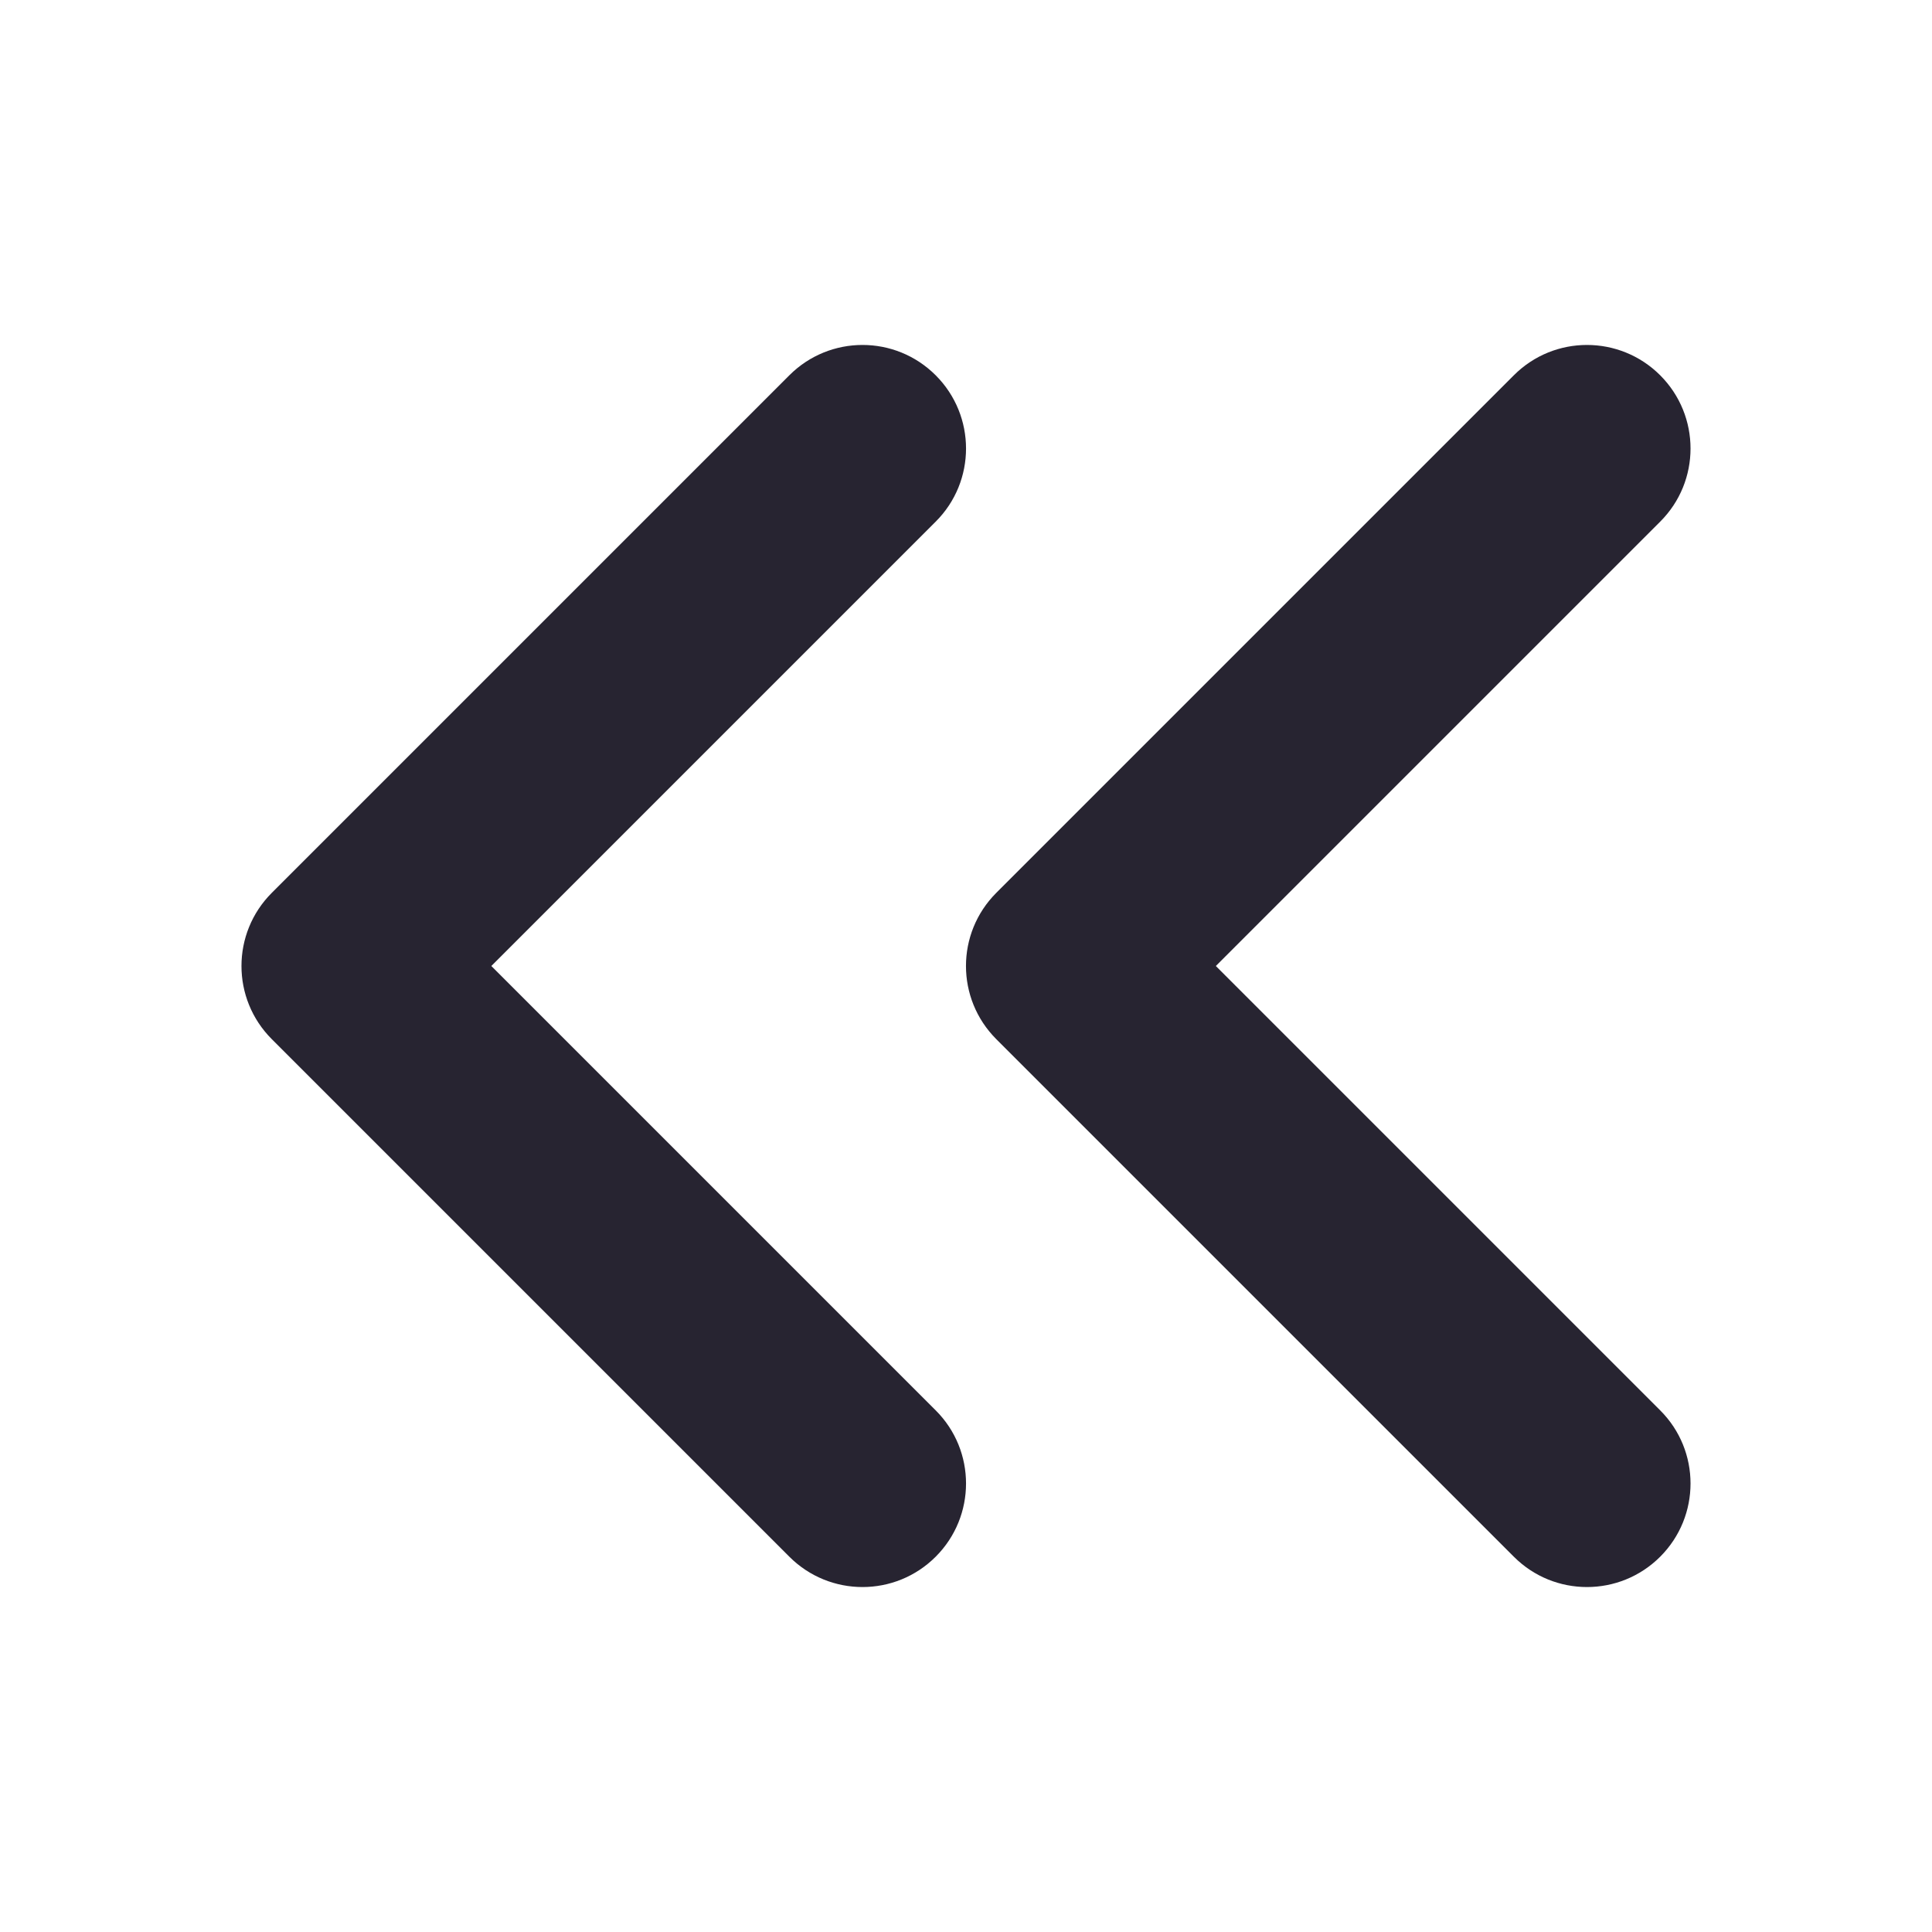
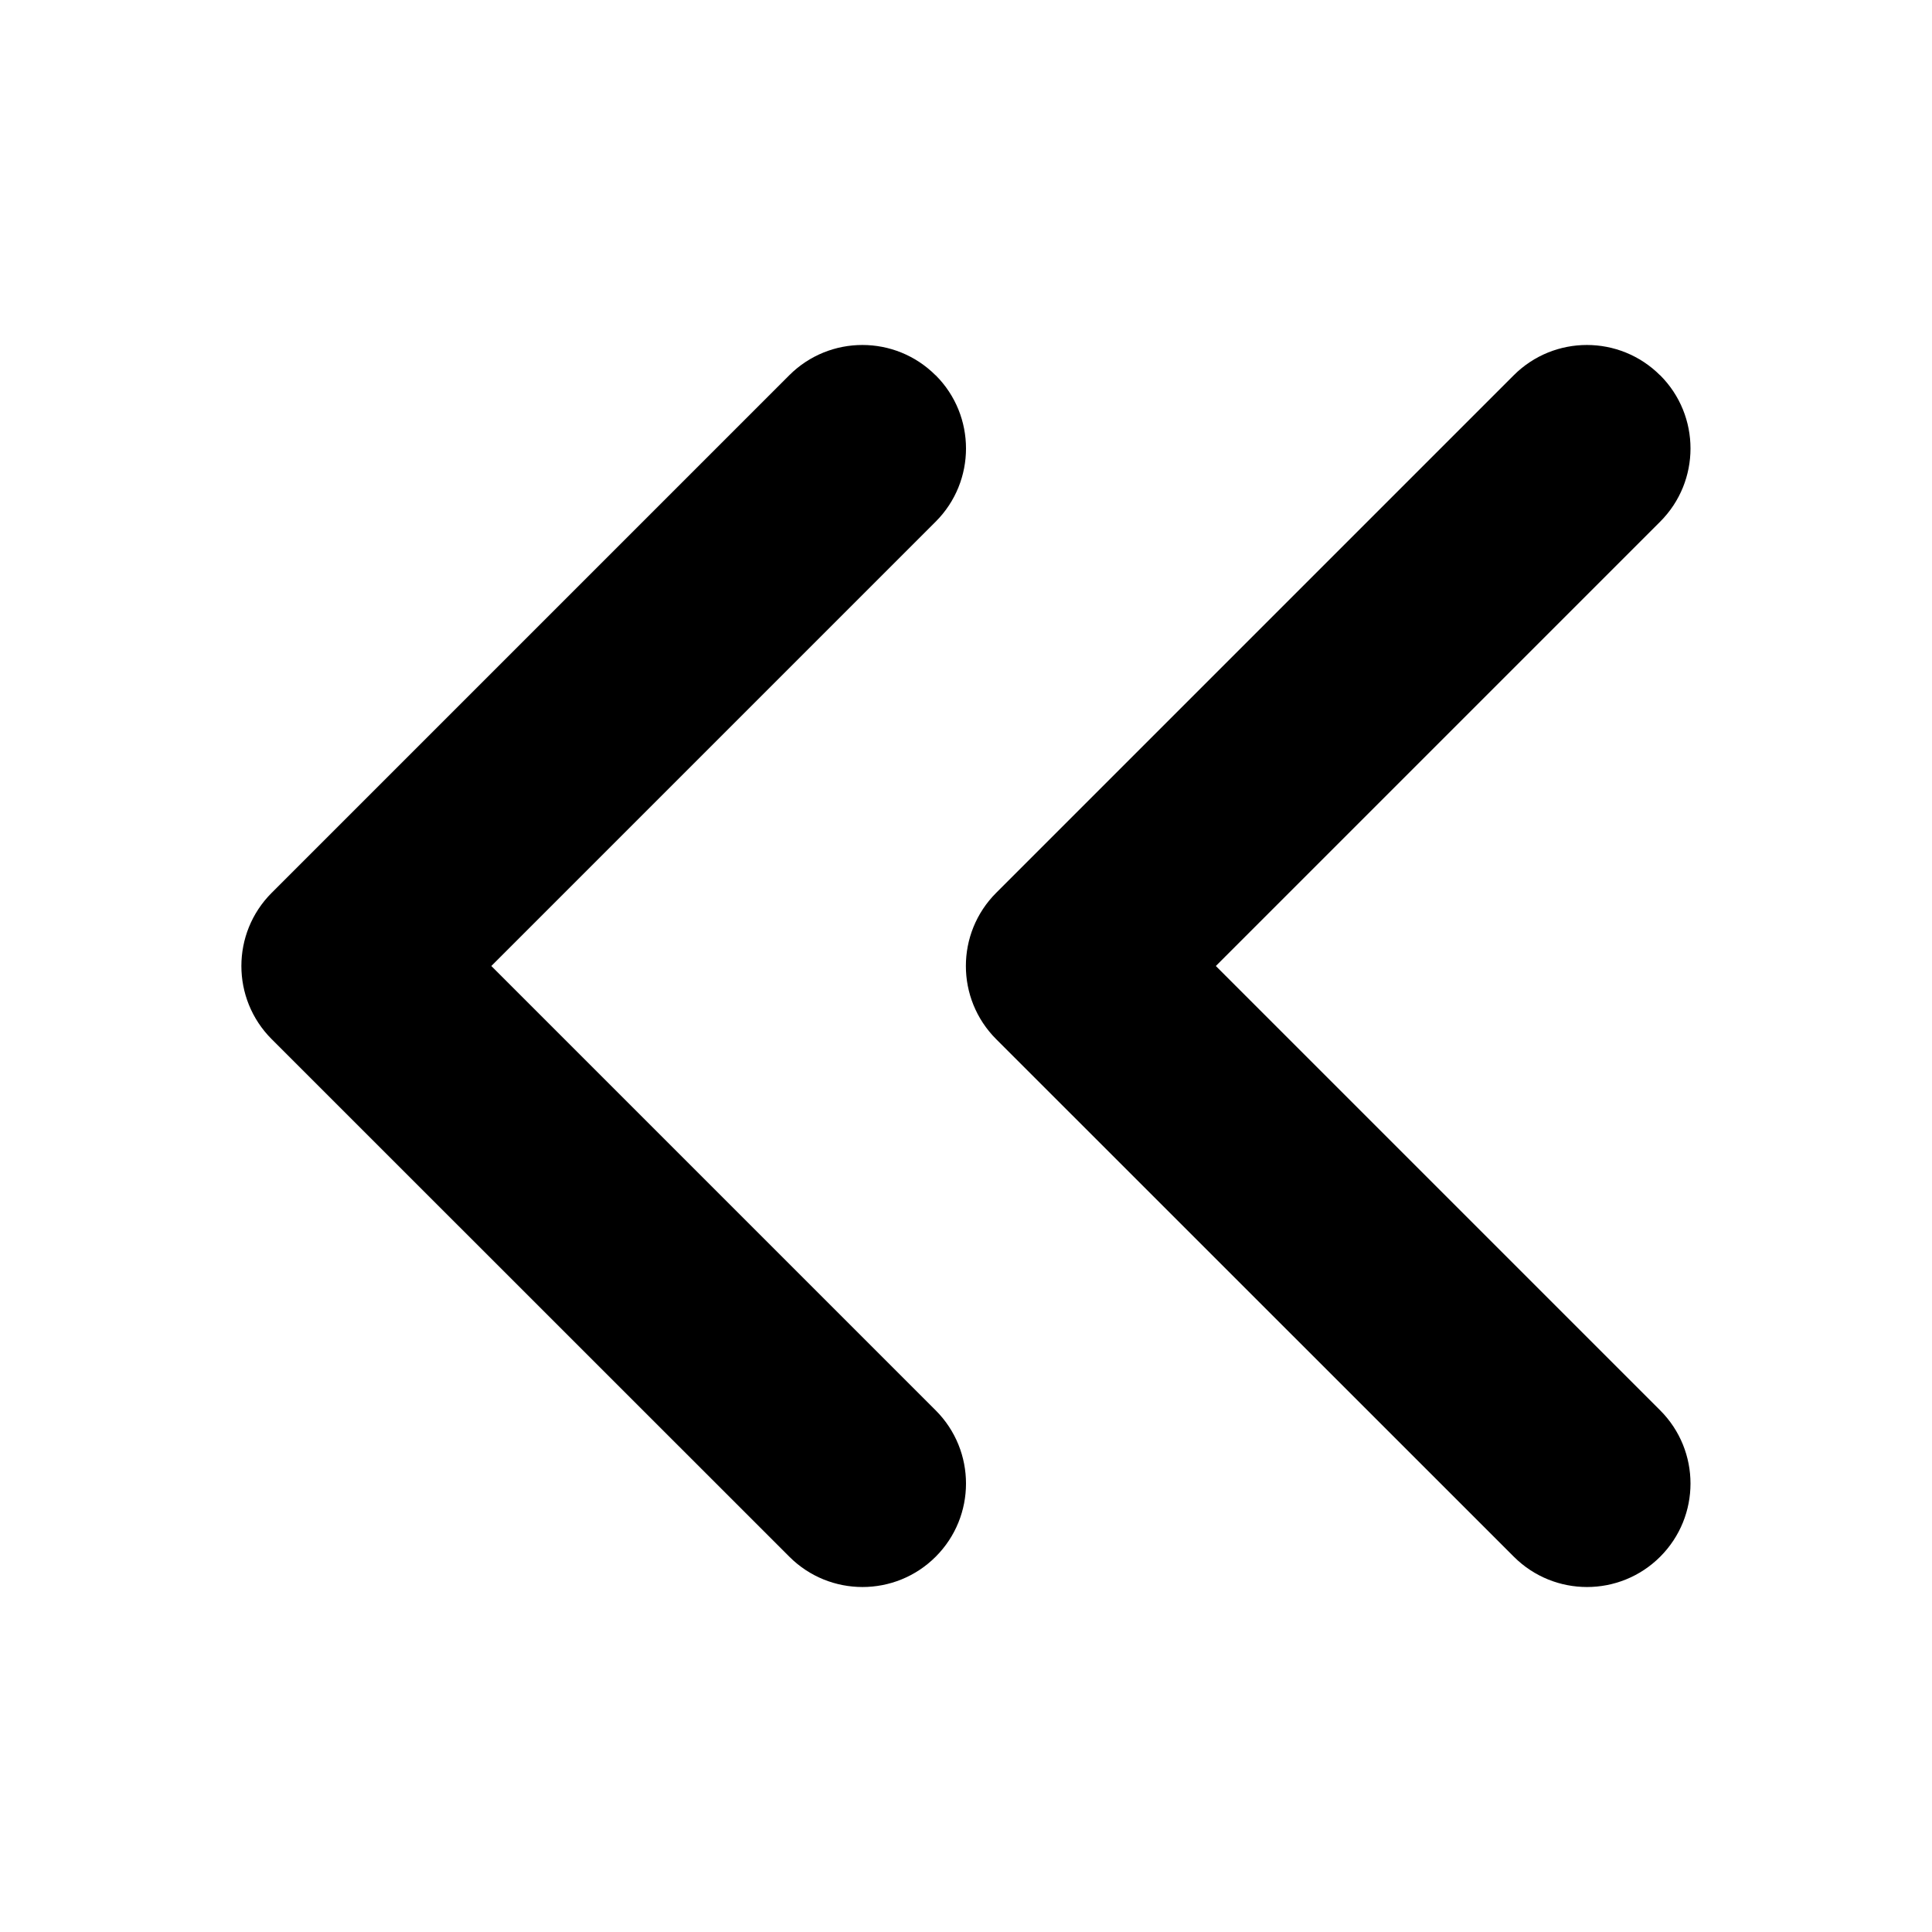
- <svg xmlns="http://www.w3.org/2000/svg" width="16" height="16" viewBox="0 0 16 16" fill="none">
-   <path fill-rule="evenodd" clip-rule="evenodd" d="M7.749 3.108C8.084 3.443 8.084 3.986 7.749 4.32L4.069 8L7.749 11.68C8.084 12.014 8.084 12.557 7.749 12.892C7.414 13.227 6.872 13.227 6.537 12.892L2.251 8.606C1.916 8.271 1.916 7.729 2.251 7.394L6.537 3.108C6.872 2.773 7.414 2.773 7.749 3.108Z" fill="#272431" />
-   <path fill-rule="evenodd" clip-rule="evenodd" d="M13.749 3.108C14.084 3.443 14.084 3.986 13.749 4.32L10.069 8L13.749 11.68C14.084 12.014 14.084 12.557 13.749 12.892C13.414 13.227 12.871 13.227 12.537 12.892L8.251 8.606C7.916 8.271 7.916 7.729 8.251 7.394L12.537 3.108C12.871 2.773 13.414 2.773 13.749 3.108Z" fill="#272431" />
+ <svg xmlns="http://www.w3.org/2000/svg" width="16" height="16" viewBox="0 0 16 16">
+   <path fill-rule="evenodd" d="M7.749 3.108a.857.857 0 010 1.212L4.069 8l3.68 3.68a.857.857 0 11-1.212 1.212L2.25 8.606a.857.857 0 010-1.212l4.286-4.286a.857.857 0 011.212 0z" />
+   <path fill-rule="evenodd" d="M13.749 3.108a.857.857 0 010 1.212L10.069 8l3.68 3.68a.857.857 0 11-1.212 1.212L8.25 8.606a.857.857 0 010-1.212l4.286-4.286a.857.857 0 011.212 0z" />
</svg>
